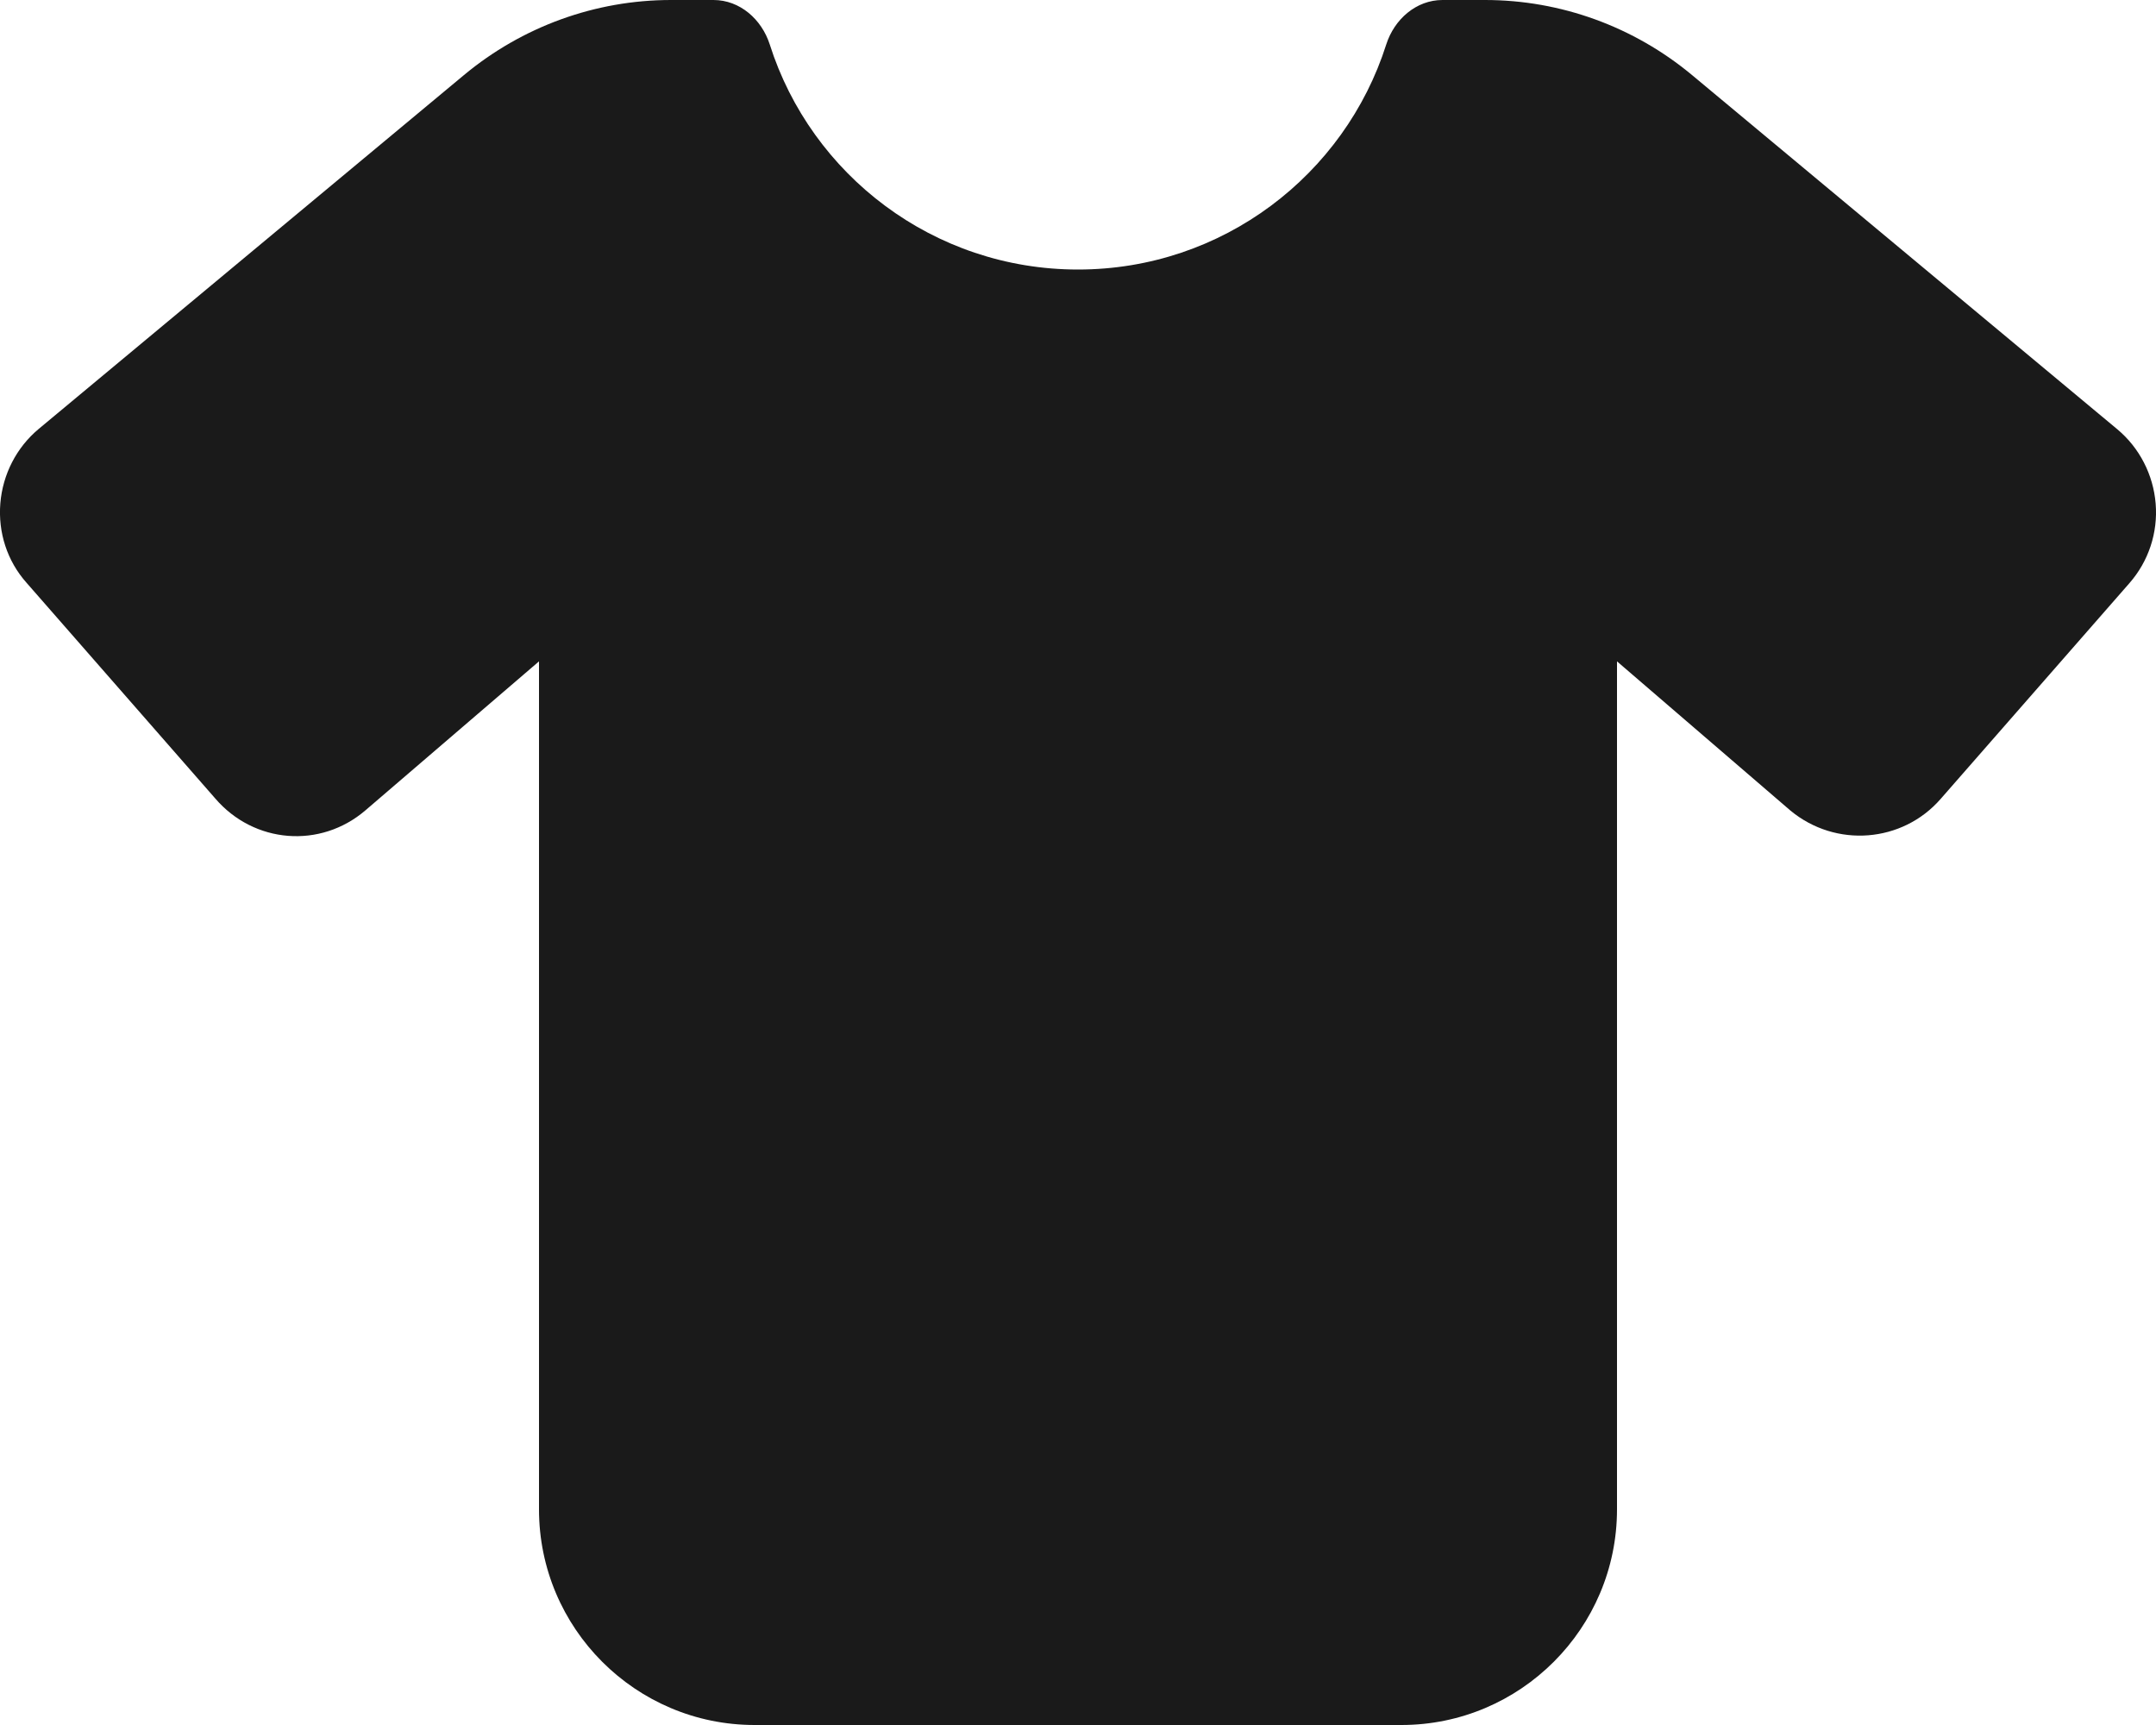
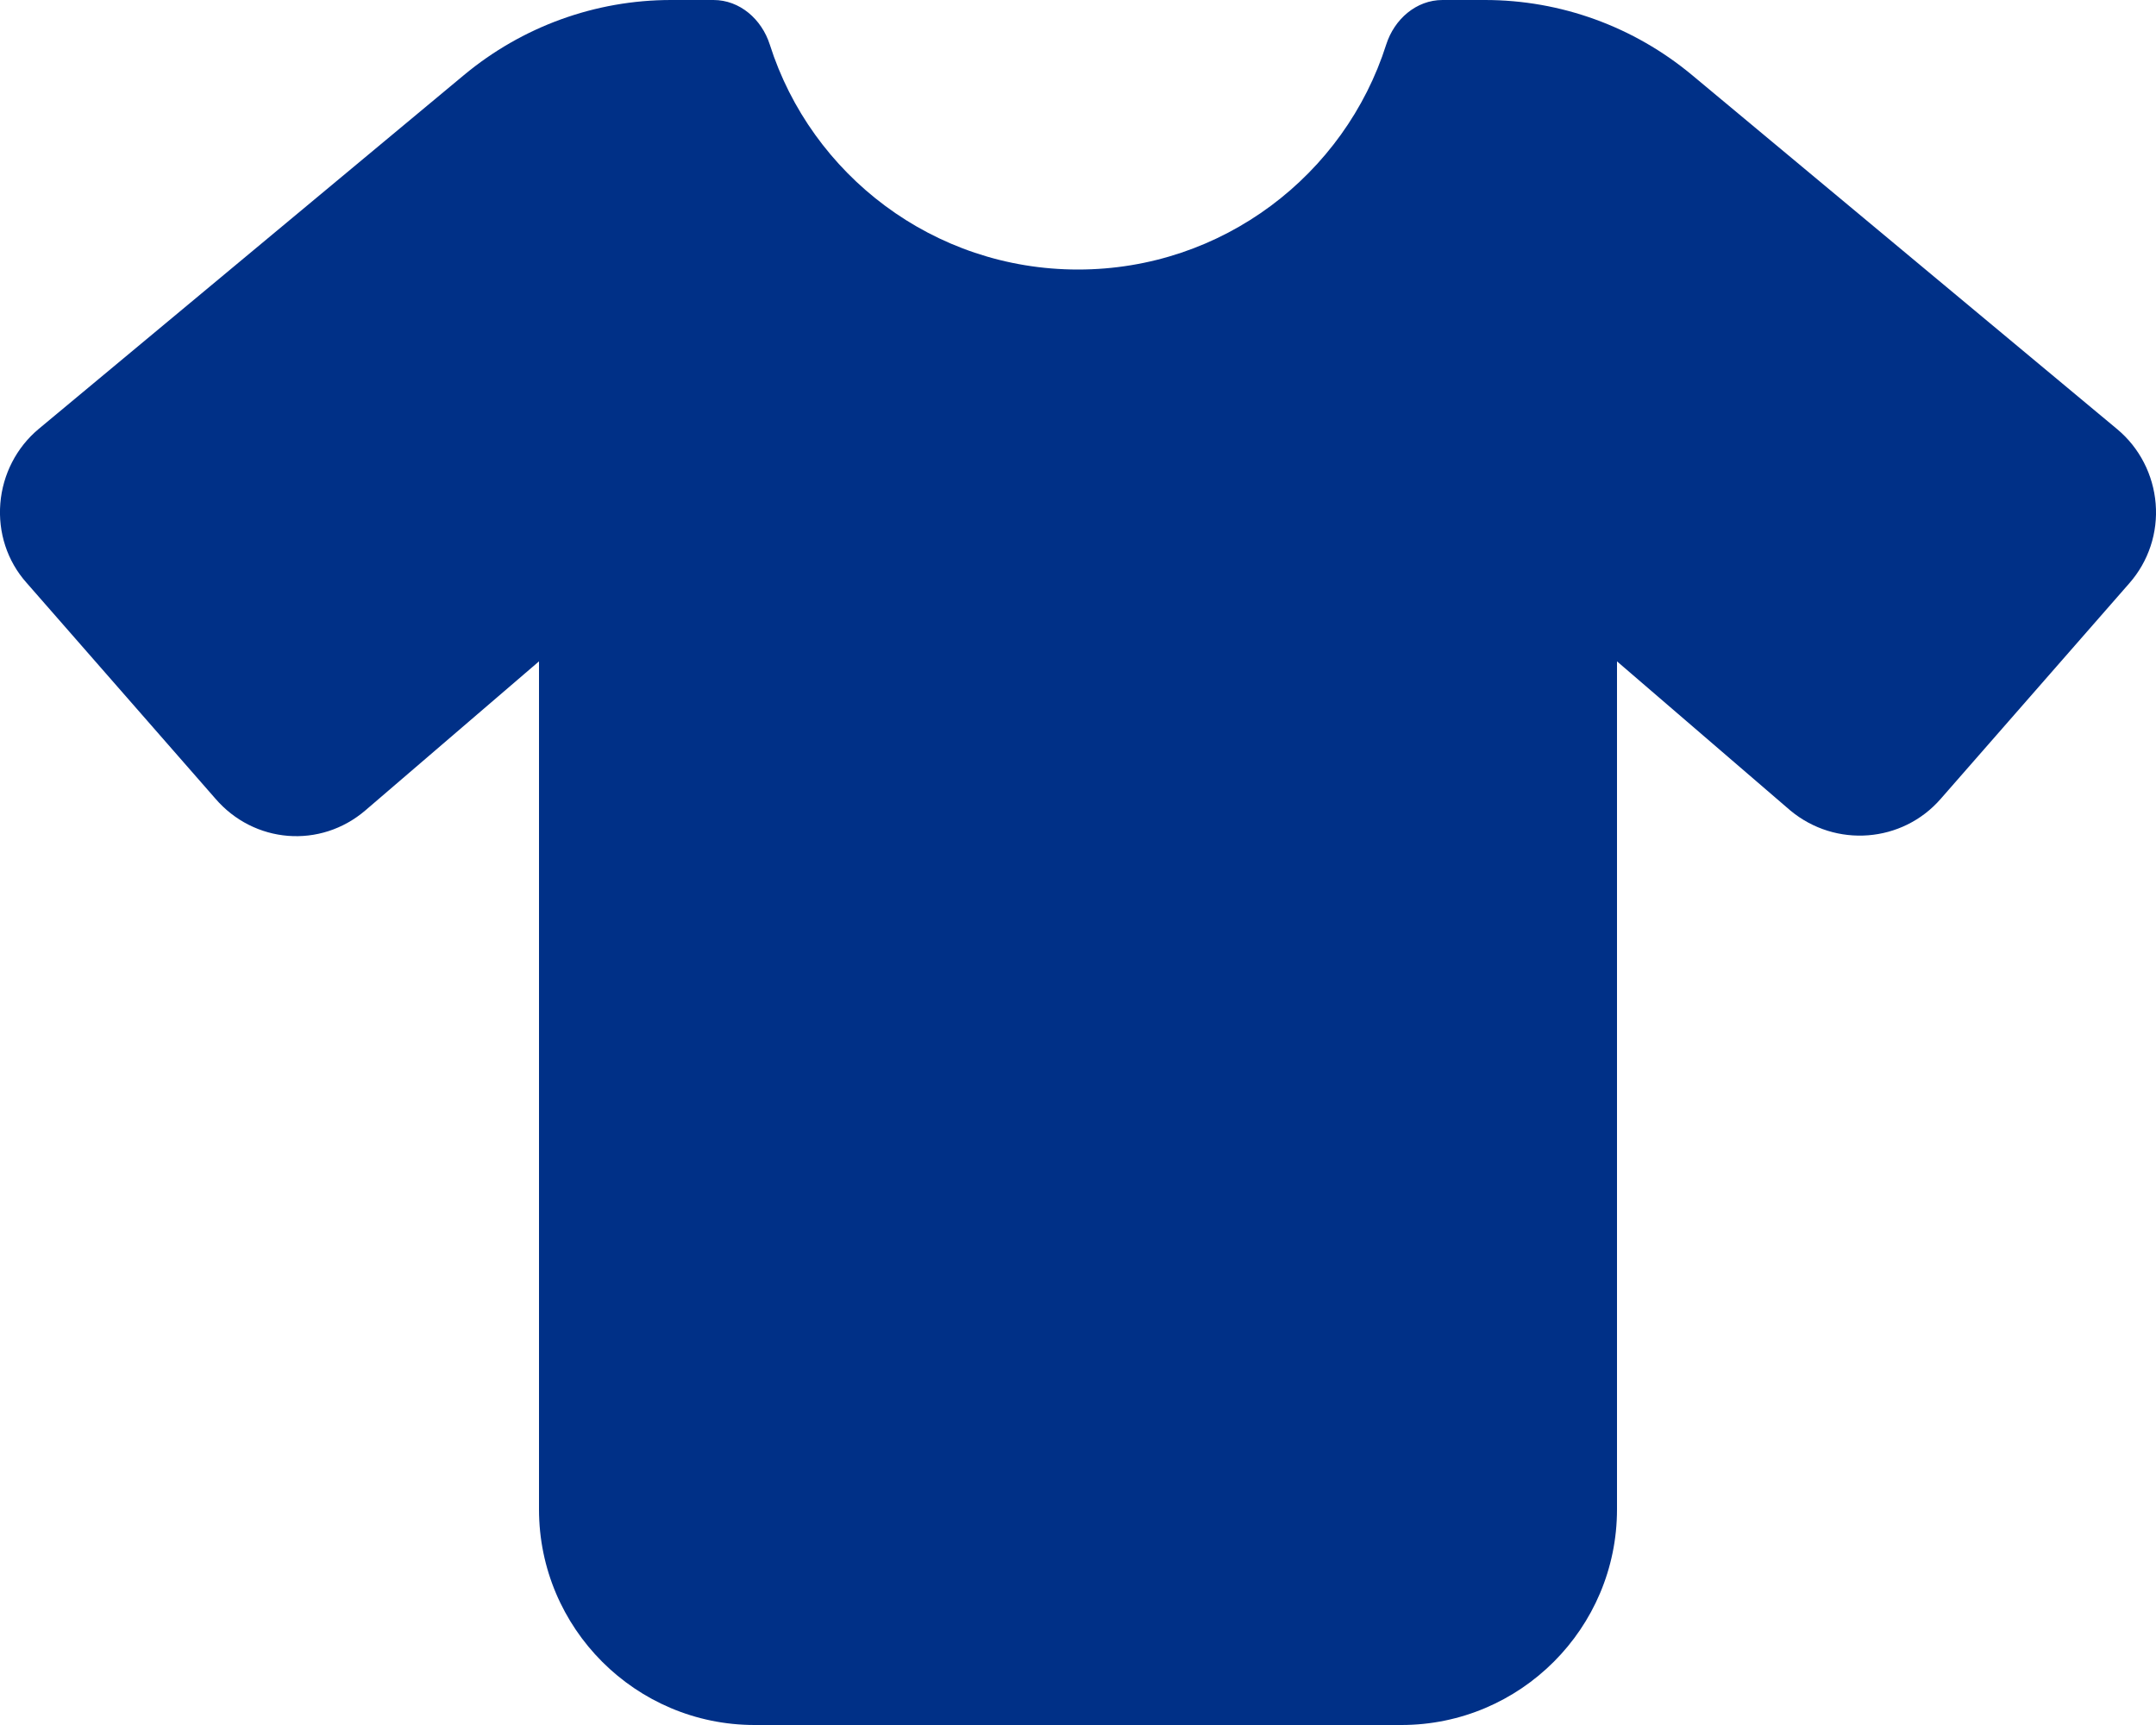
<svg xmlns="http://www.w3.org/2000/svg" viewBox="0 0 640 512">
-   <path fill="#1a1a1a" d="M211.8 0c7.8 0 14.3 5.7 16.7 13.2C240.8 51.9 277.1 80 320 80s79.2-28.1 91.5-66.8C413.9 5.7 420.4 0 428.2 0h12.6c22.5 0 44.2 7.9 61.5 22.3L628.5 127.4c6.6 5.5 10.7 13.5 11.4 22.1s-2.1 17.1-7.8 23.6l-56 64c-11.4 13.1-31.2 14.6-44.6 3.5L480 196.3V448c0 35.3-28.7 64-64 64H224c-35.3 0-64-28.7-64-64V196.3l-51.5 44.2c-13.4 11.5-33.1 9.9-44.6-3.5l-56-64c-5.8-6.5-8.5-15-7.8-23.6s4.8-16.6 11.4-22.1L137.7 22.3C155 7.9 176.7 0 199.2 0h12.6z" />
+   <path fill="#003087" d="M211.8 0c7.8 0 14.3 5.7 16.7 13.2C240.8 51.9 277.1 80 320 80s79.2-28.1 91.5-66.8C413.9 5.7 420.4 0 428.2 0h12.6c22.5 0 44.2 7.9 61.5 22.3L628.5 127.4c6.6 5.5 10.7 13.5 11.4 22.1s-2.1 17.1-7.8 23.6l-56 64c-11.4 13.1-31.2 14.6-44.6 3.5L480 196.3V448c0 35.3-28.7 64-64 64H224c-35.3 0-64-28.7-64-64V196.3l-51.5 44.2c-13.4 11.5-33.1 9.9-44.6-3.5l-56-64c-5.8-6.5-8.5-15-7.8-23.6s4.8-16.6 11.4-22.1L137.7 22.3C155 7.9 176.7 0 199.2 0h12.6z" />
</svg>
